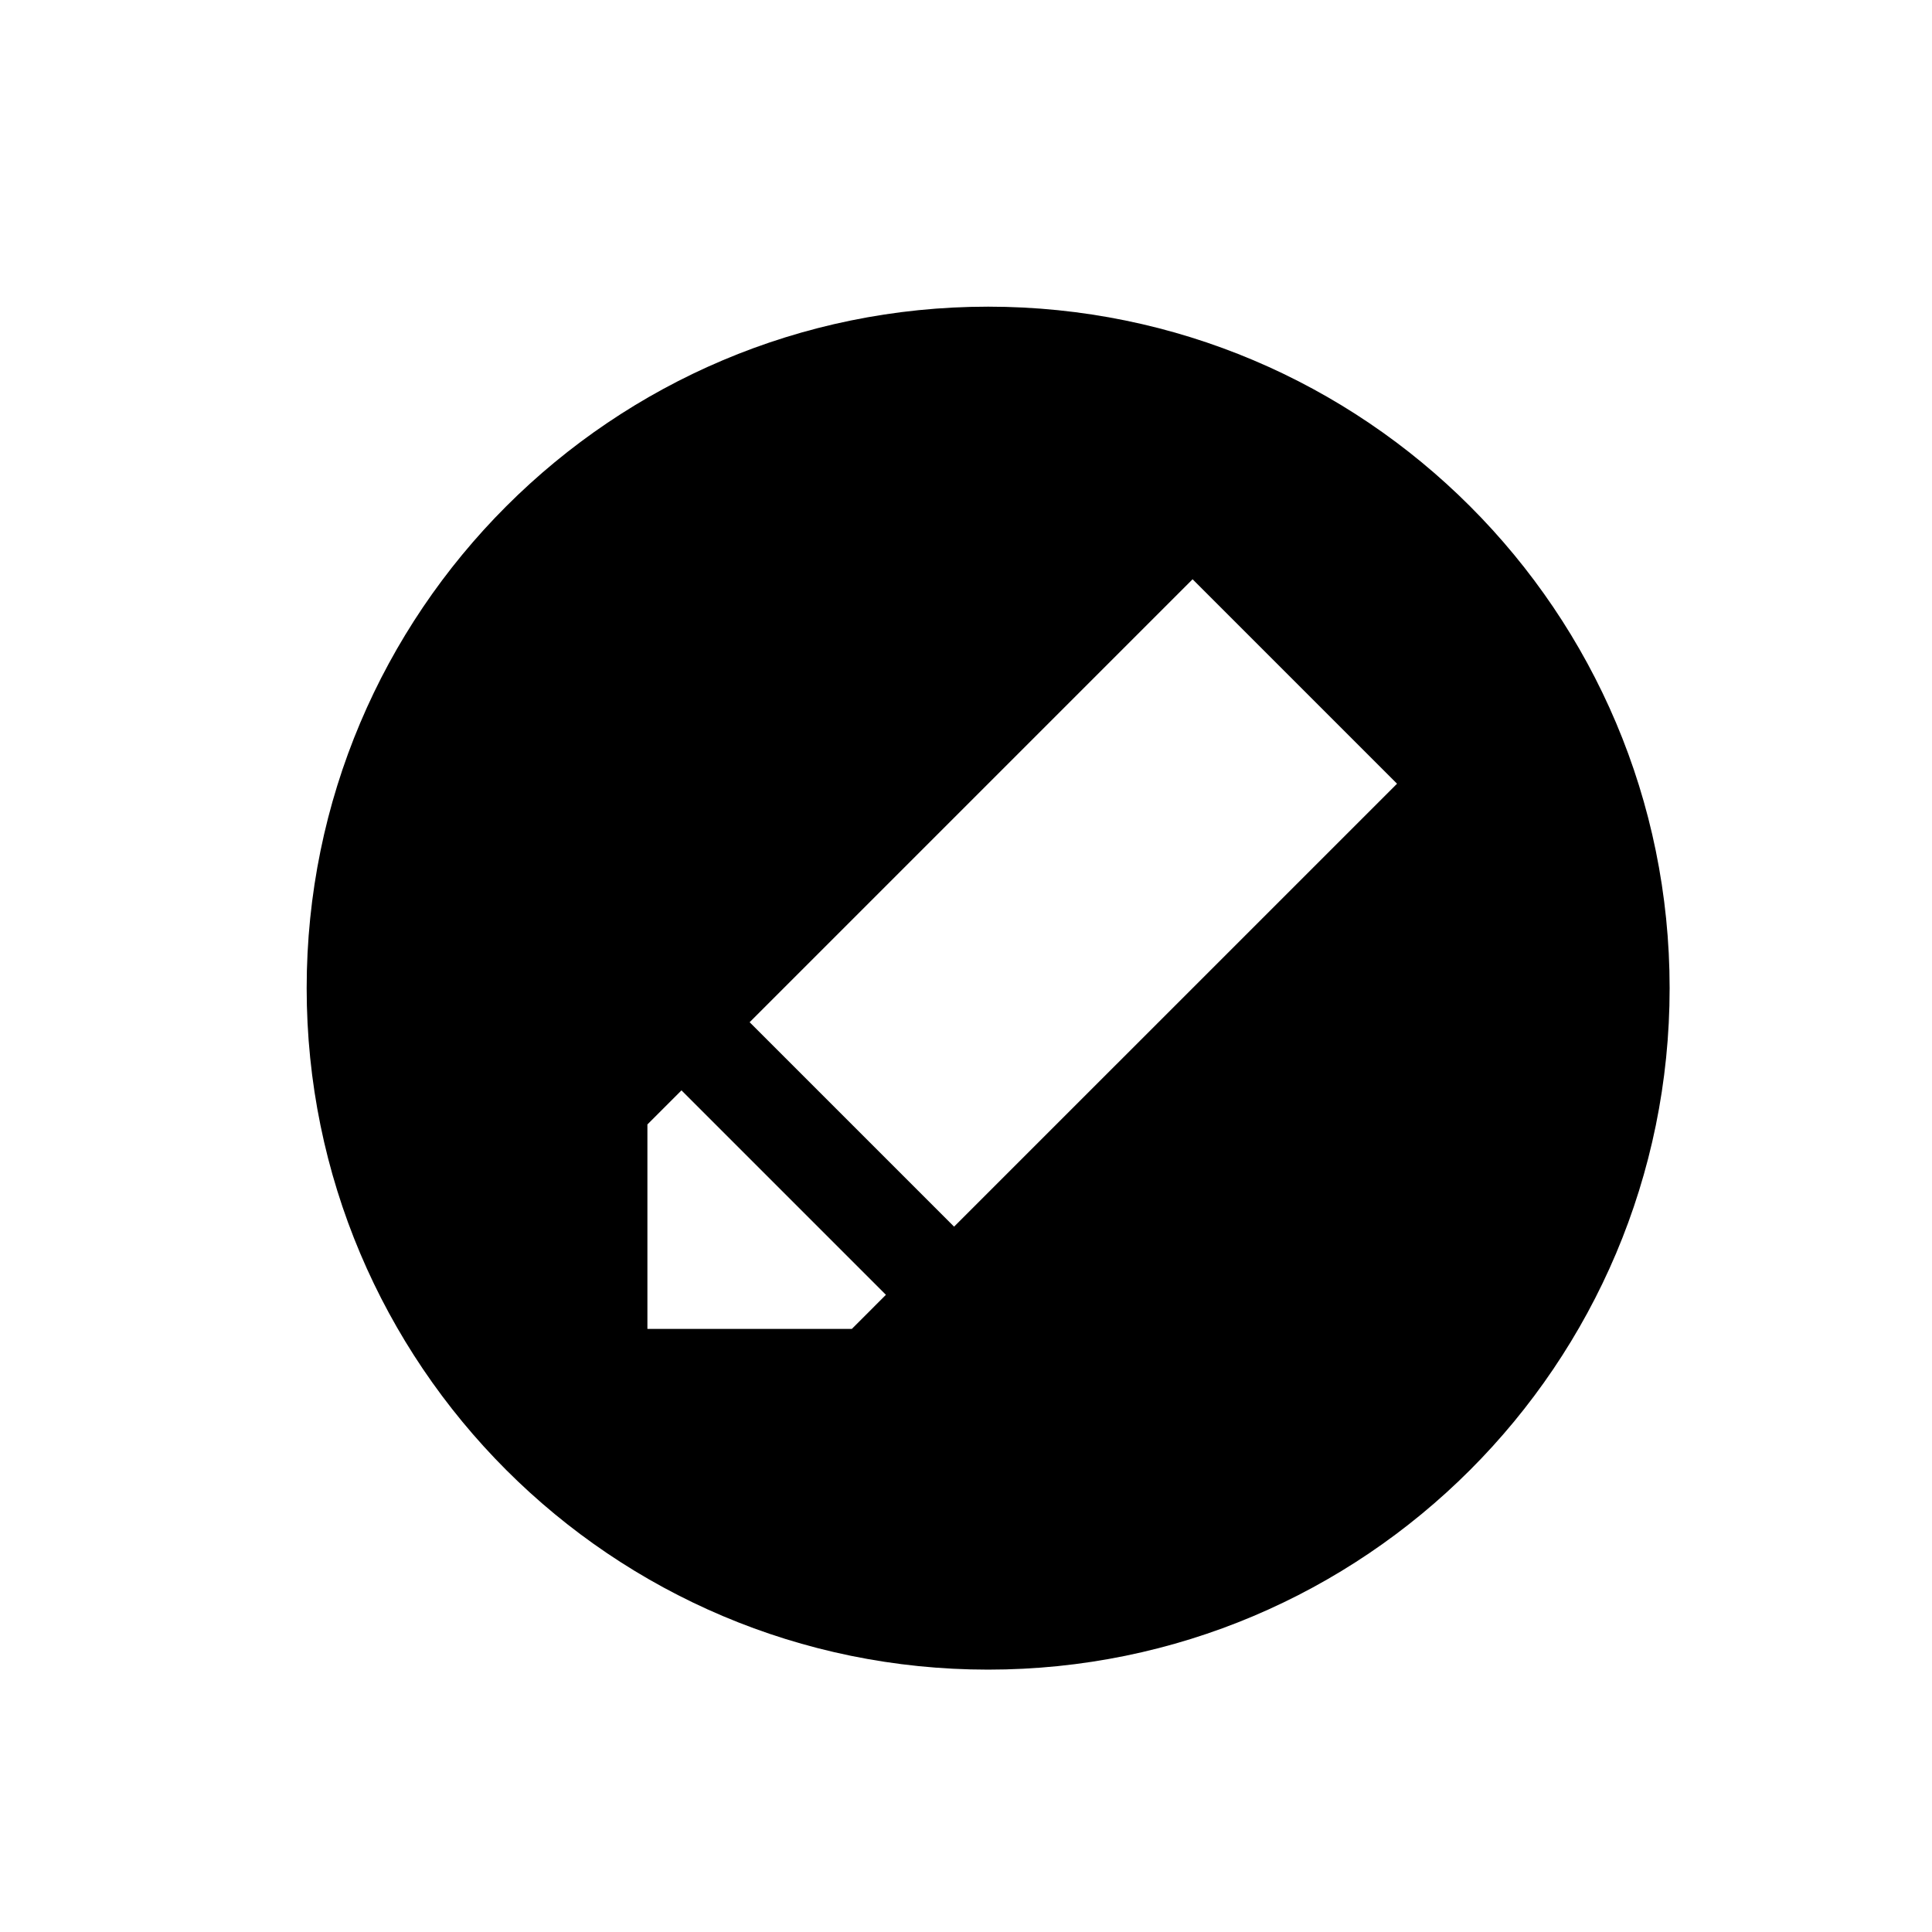
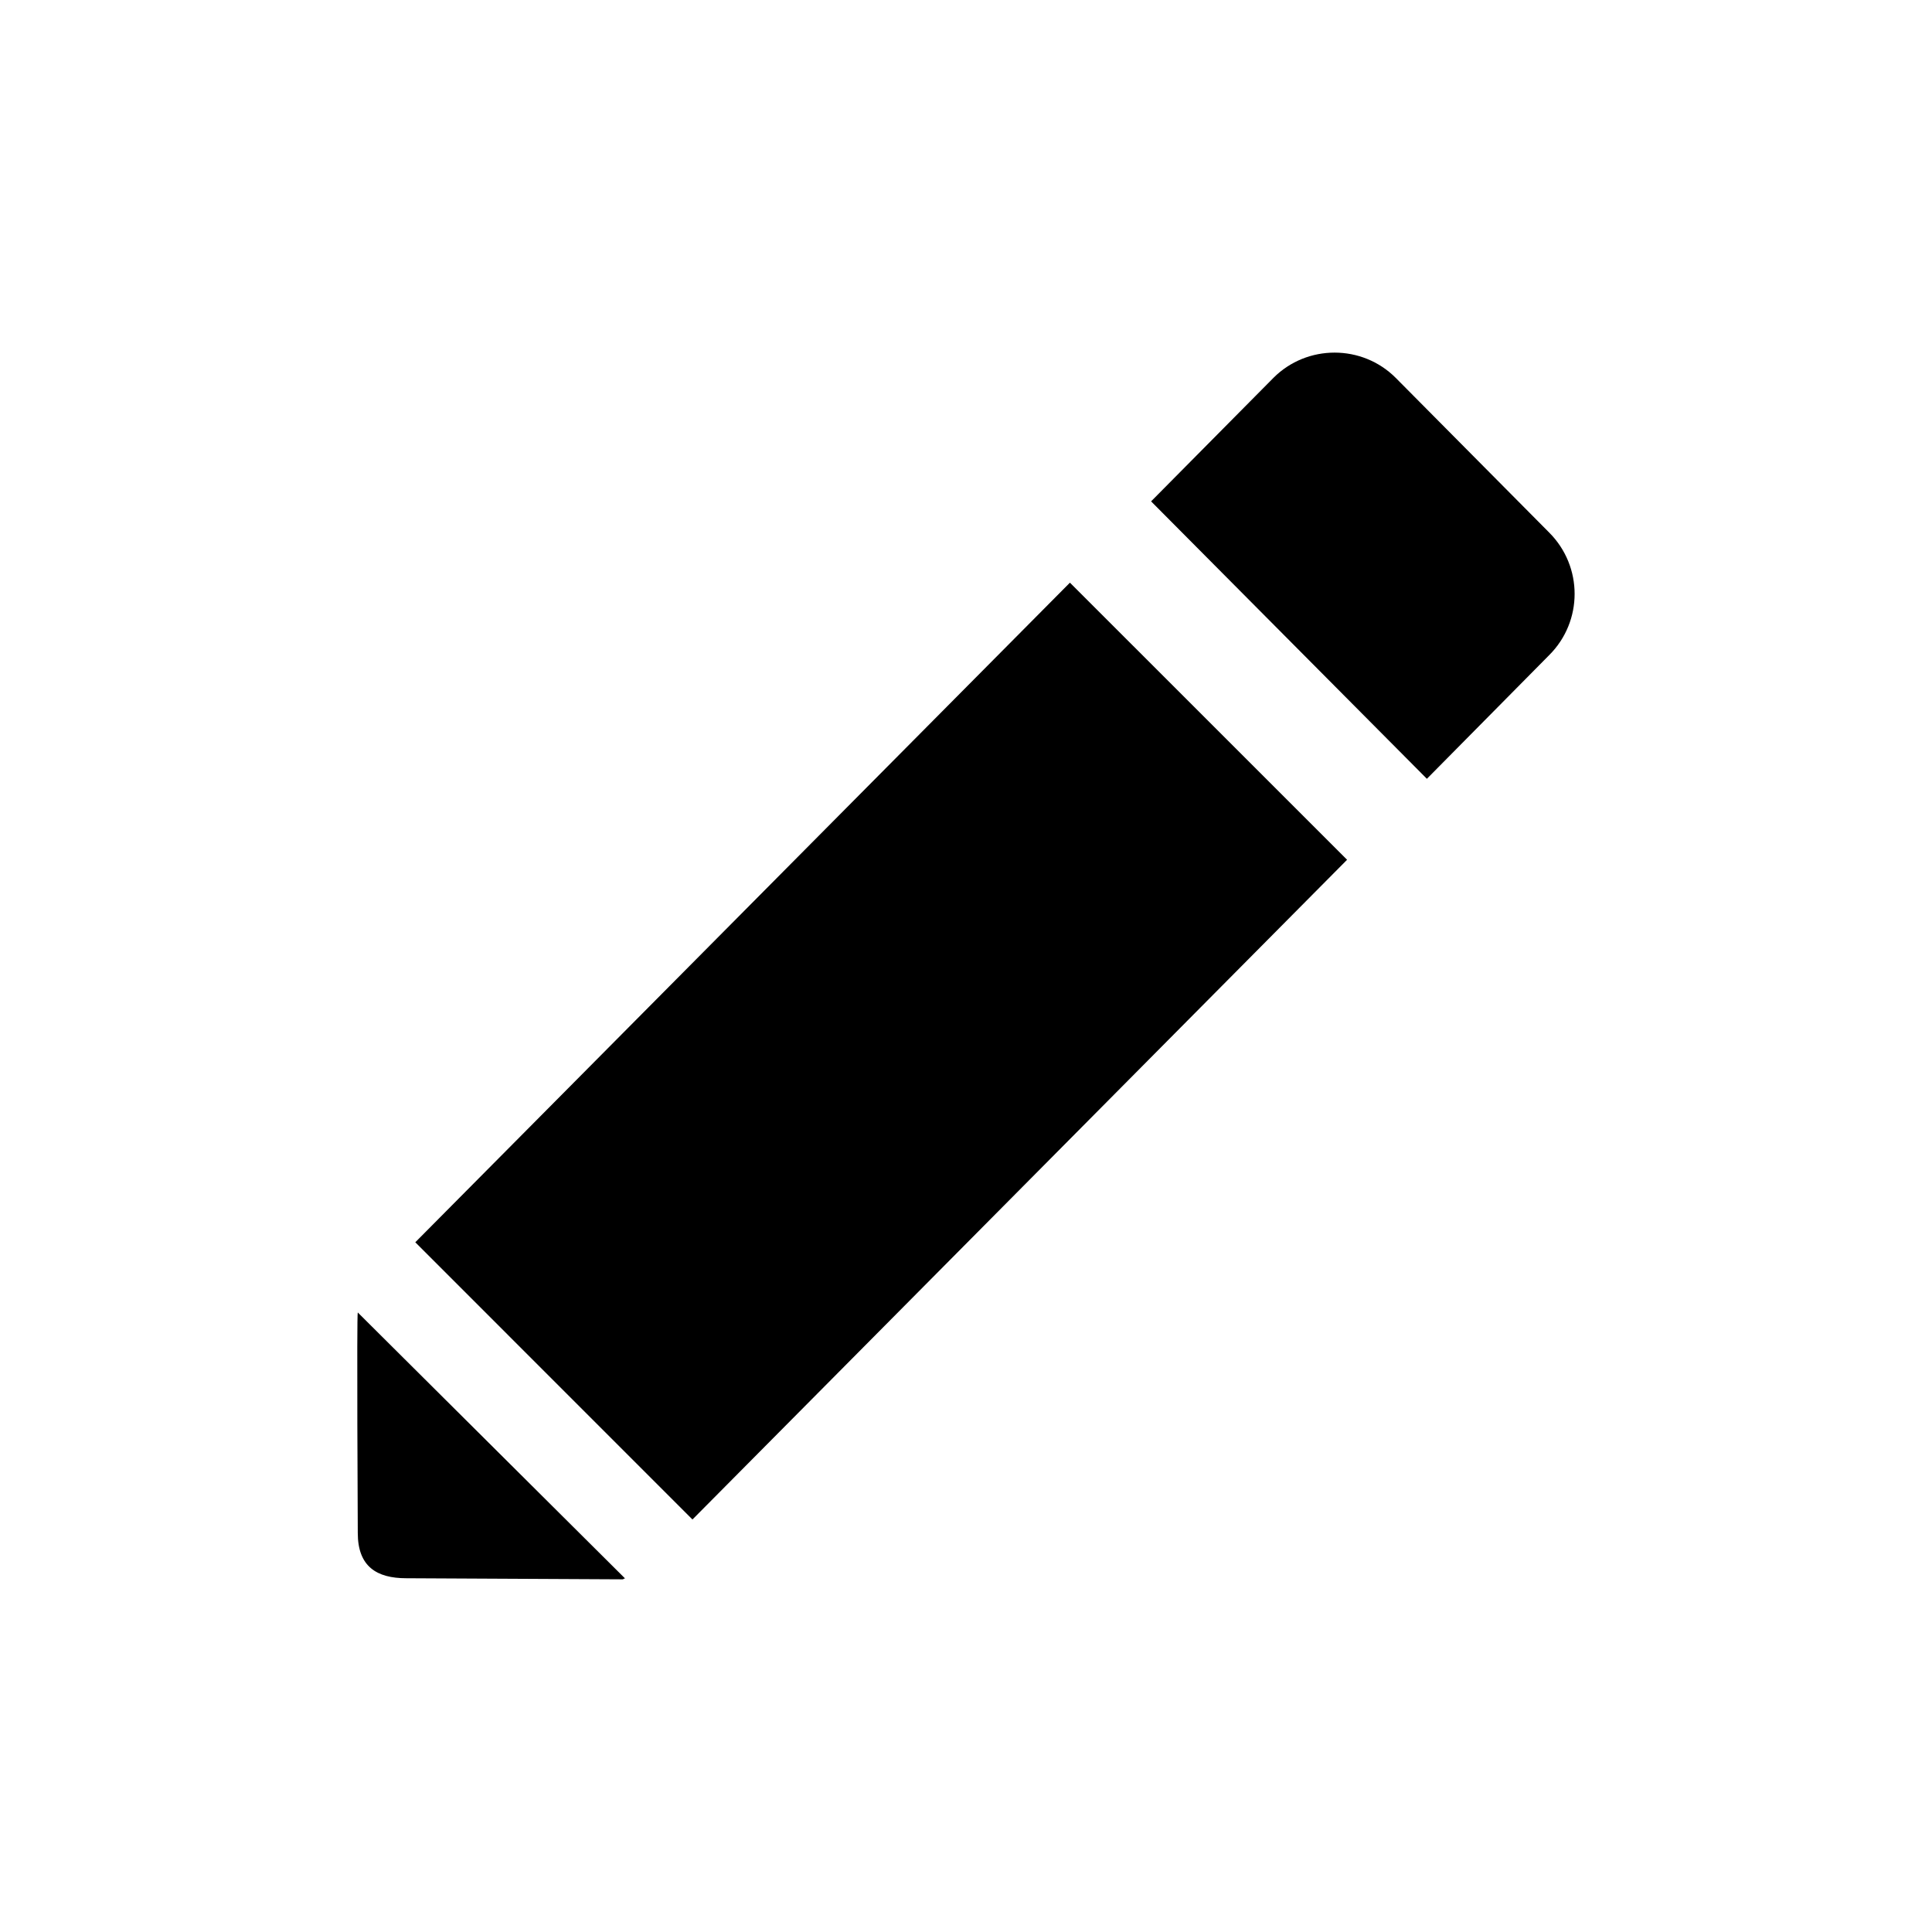
<svg xmlns="http://www.w3.org/2000/svg" version="1.1" id="Layer_1" x="0px" y="0px" width="28.35px" height="28.35px" viewBox="0 0 28.35 28.35" style="enable-background:new 0 0 28.35 28.35;" xml:space="preserve">
-   <path style="fill-rule:evenodd;clip-rule:evenodd;" d="M14.5,4.5c-5.523,0-10,4.477-10,10c0,5.523,4.477,10,10,10  c5.523,0,10-4.477,10-10C24.5,8.977,20.023,4.5,14.5,4.5z M12.5,19.5h-3v-3L10,16l3,3L12.5,19.5z M14,18l-3-3l6.5-6.5l3,3L14,18z" />
+   <g>
+     <polygon points="6.094,18.229 10.161,22.297 19.767,12.616 15.7,8.55  " />
+     <path d="M22.733,7.815L20.48,5.544c-0.493-0.493-1.3-0.493-1.793,0l-1.796,1.813l4.047,4.071l1.795-1.815   C23.23,9.117,23.23,8.313,22.733,7.815z" />
+     <path d="M5.25,22.495c0,0.493,0.278,0.664,0.712,0.664l3.173,0.016c0.016,0,0.016-0.013,0.037-0.013L5.25,19.259   C5.233,19.271,5.25,22.495,5.25,22.495z" />
+   </g>
</svg>
